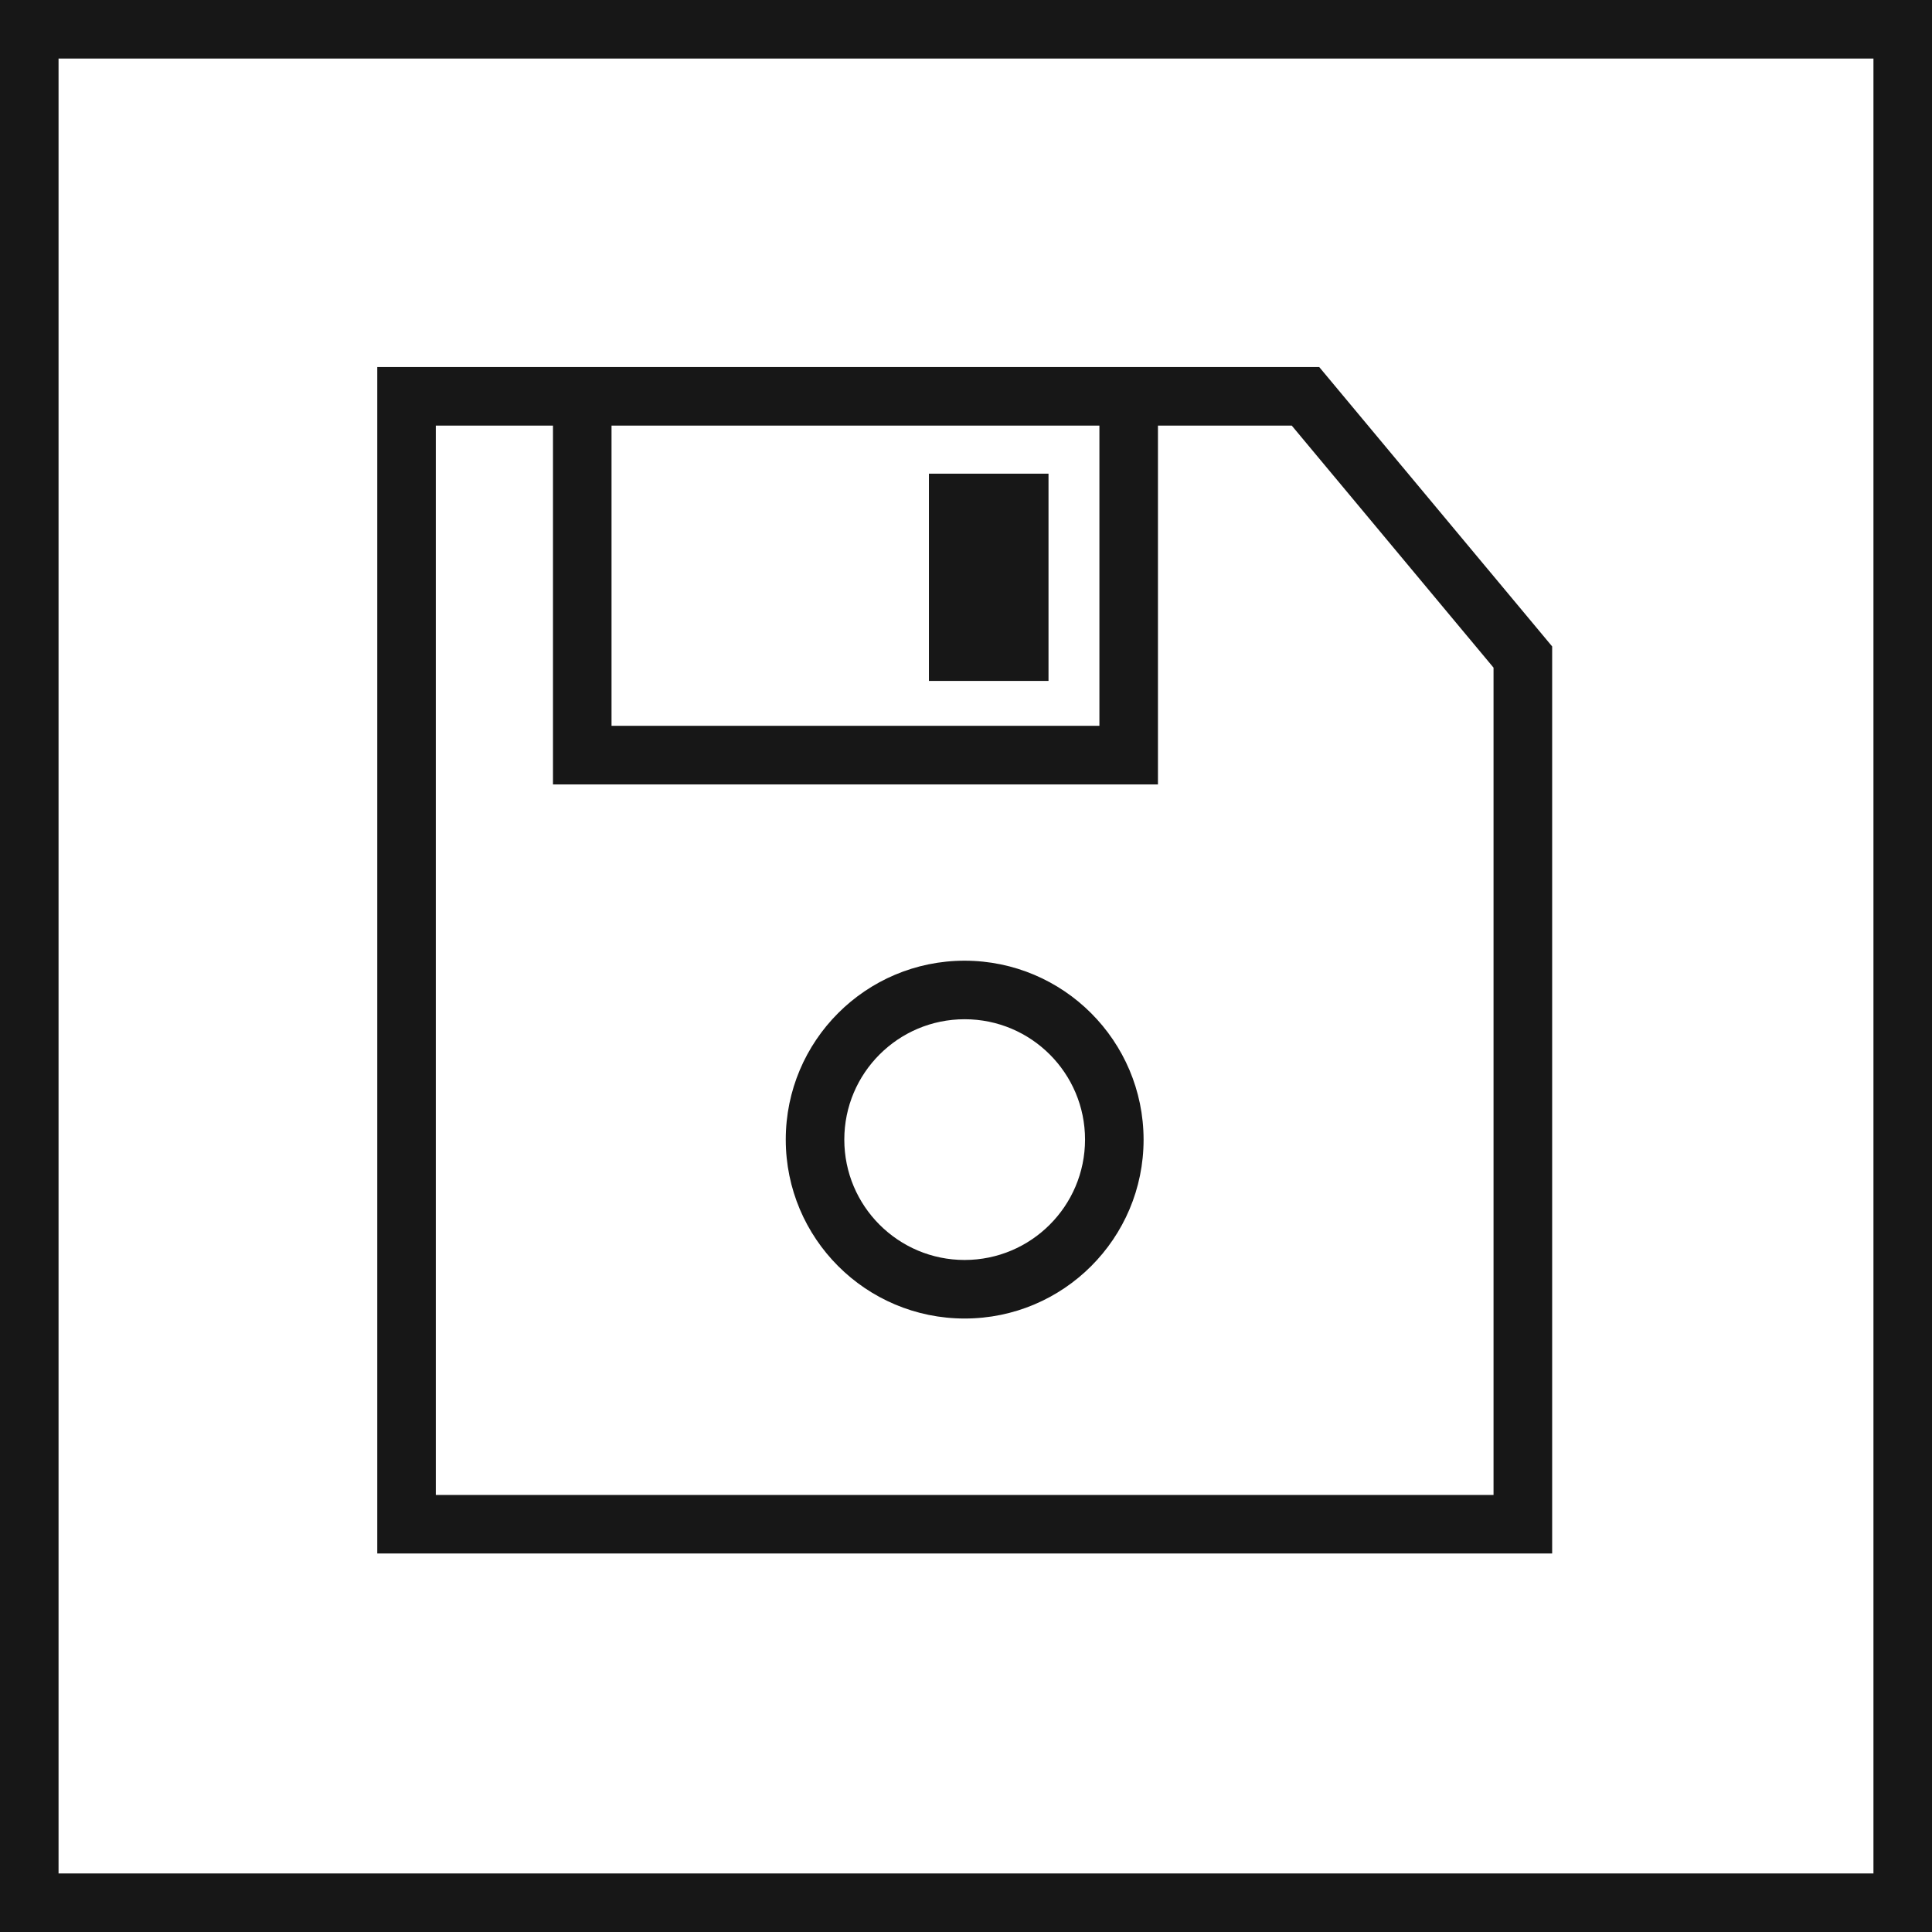
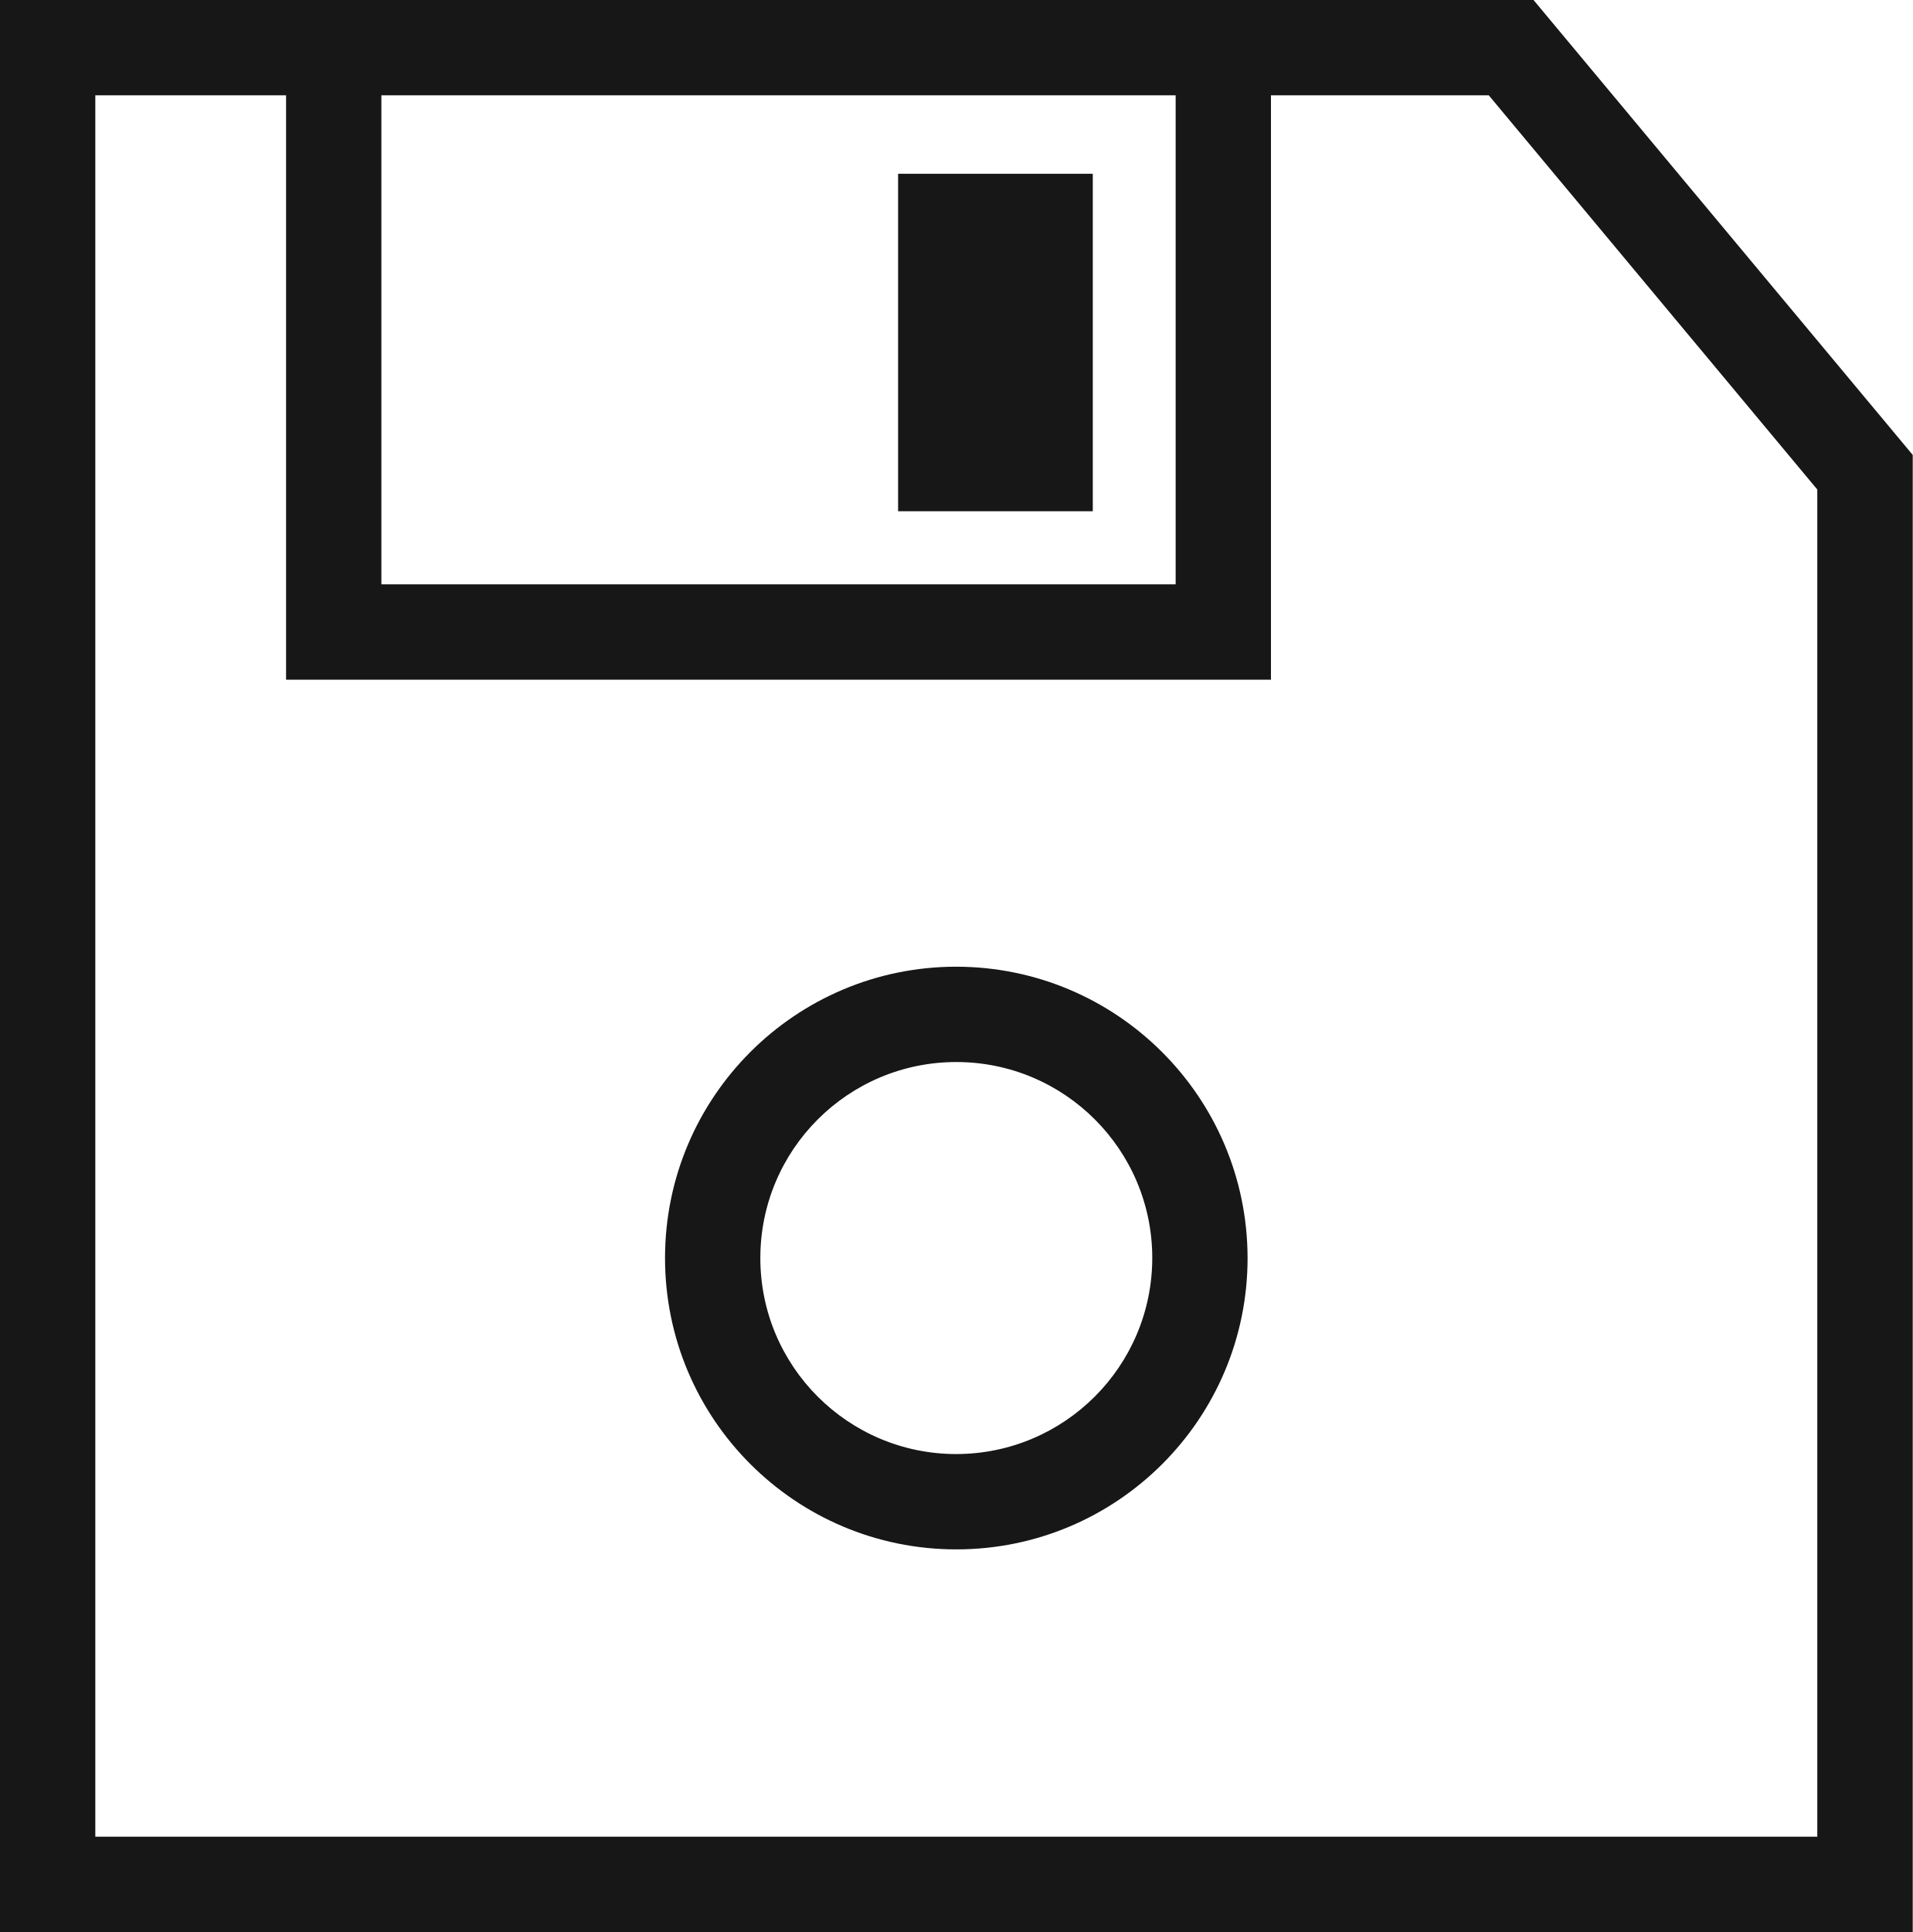
- <svg xmlns="http://www.w3.org/2000/svg" viewBox="0 0 24.75 24.75">
-   <defs>
-     <style>.cls-1{fill:none;stroke:#171717;stroke-miterlimit:10;stroke-width:0.75px;}.cls-2{fill:#171717;}</style>
-   </defs>
-   <g id="Ebene_2" data-name="Ebene 2">
-     <g id="Ebene_1-2" data-name="Ebene 1">
-       <rect class="cls-1" x="0.375" y="0.375" width="24" height="24" />
-       <path class="cls-2" d="M16.9,4.702H4.833V19.901H19.884V8.281Zm-2.816.75V9.298h-6.25V5.452Zm5.049,13.699H5.583V5.452H7.084v4.597h7.75V5.452h1.714l2.585,3.101Z" />
-       <path class="cls-2" d="M12.358,12.307a2.292,2.292,0,1,0,2.292,2.292A2.295,2.295,0,0,0,12.358,12.307Zm0,3.834a1.542,1.542,0,1,1,1.542-1.542A1.544,1.544,0,0,1,12.358,16.141Z" />
-       <rect class="cls-2" x="11.9" y="6.068" width="1.532" height="2.655" />
-     </g>
-   </g>
+ <svg xmlns="http://www.w3.org/2000/svg" viewBox="0 0 15.051 15.199">
+   <path d="M12.067,0H0V15.199H15.051V3.579ZM9.251.75V4.597h-6.25V.75Zm5.049,13.699H.75V.75H2.251V5.347h7.75V.75h1.714l2.585,3.101Z" fill="#171717" />
+   <path d="M7.525,7.605a2.292,2.292,0,1,0,2.292,2.292A2.295,2.295,0,0,0,7.525,7.605Zm0,3.834a1.542,1.542,0,1,1,1.542-1.542A1.544,1.544,0,0,1,7.525,11.439Z" fill="#171717" />
+   <rect x="7.067" y="1.367" width="1.532" height="2.655" fill="#171717" />
</svg>
